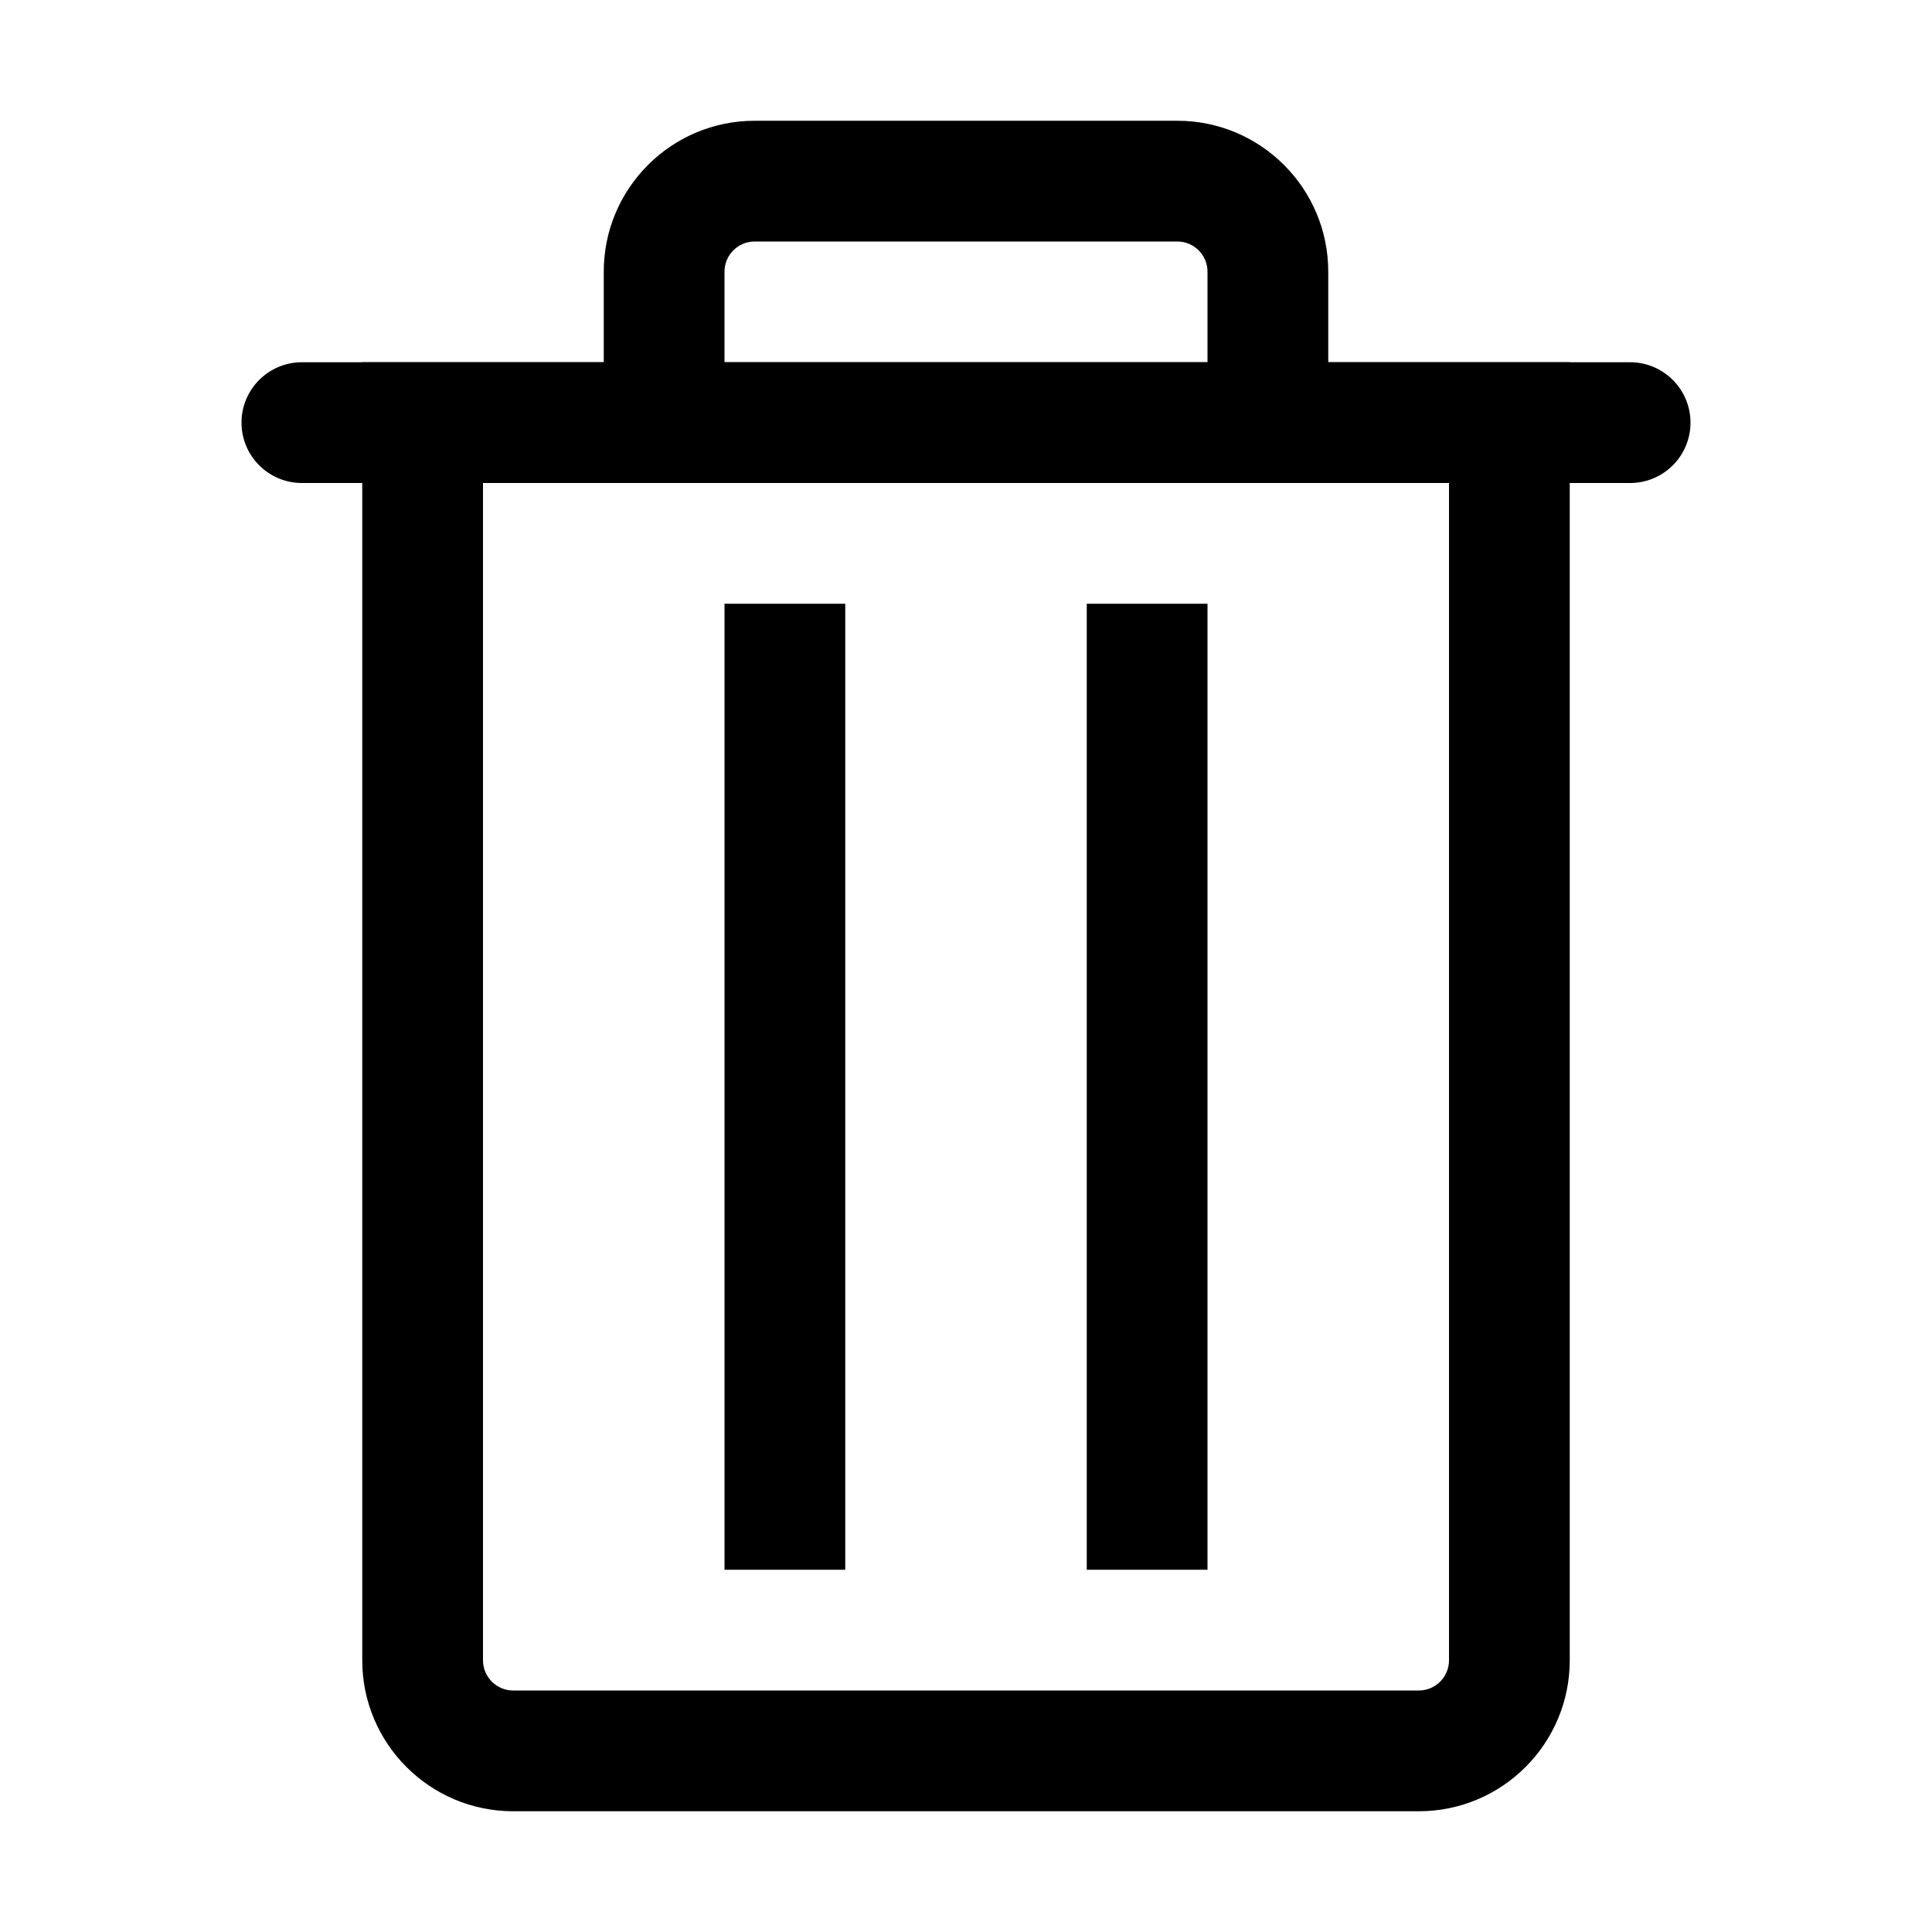
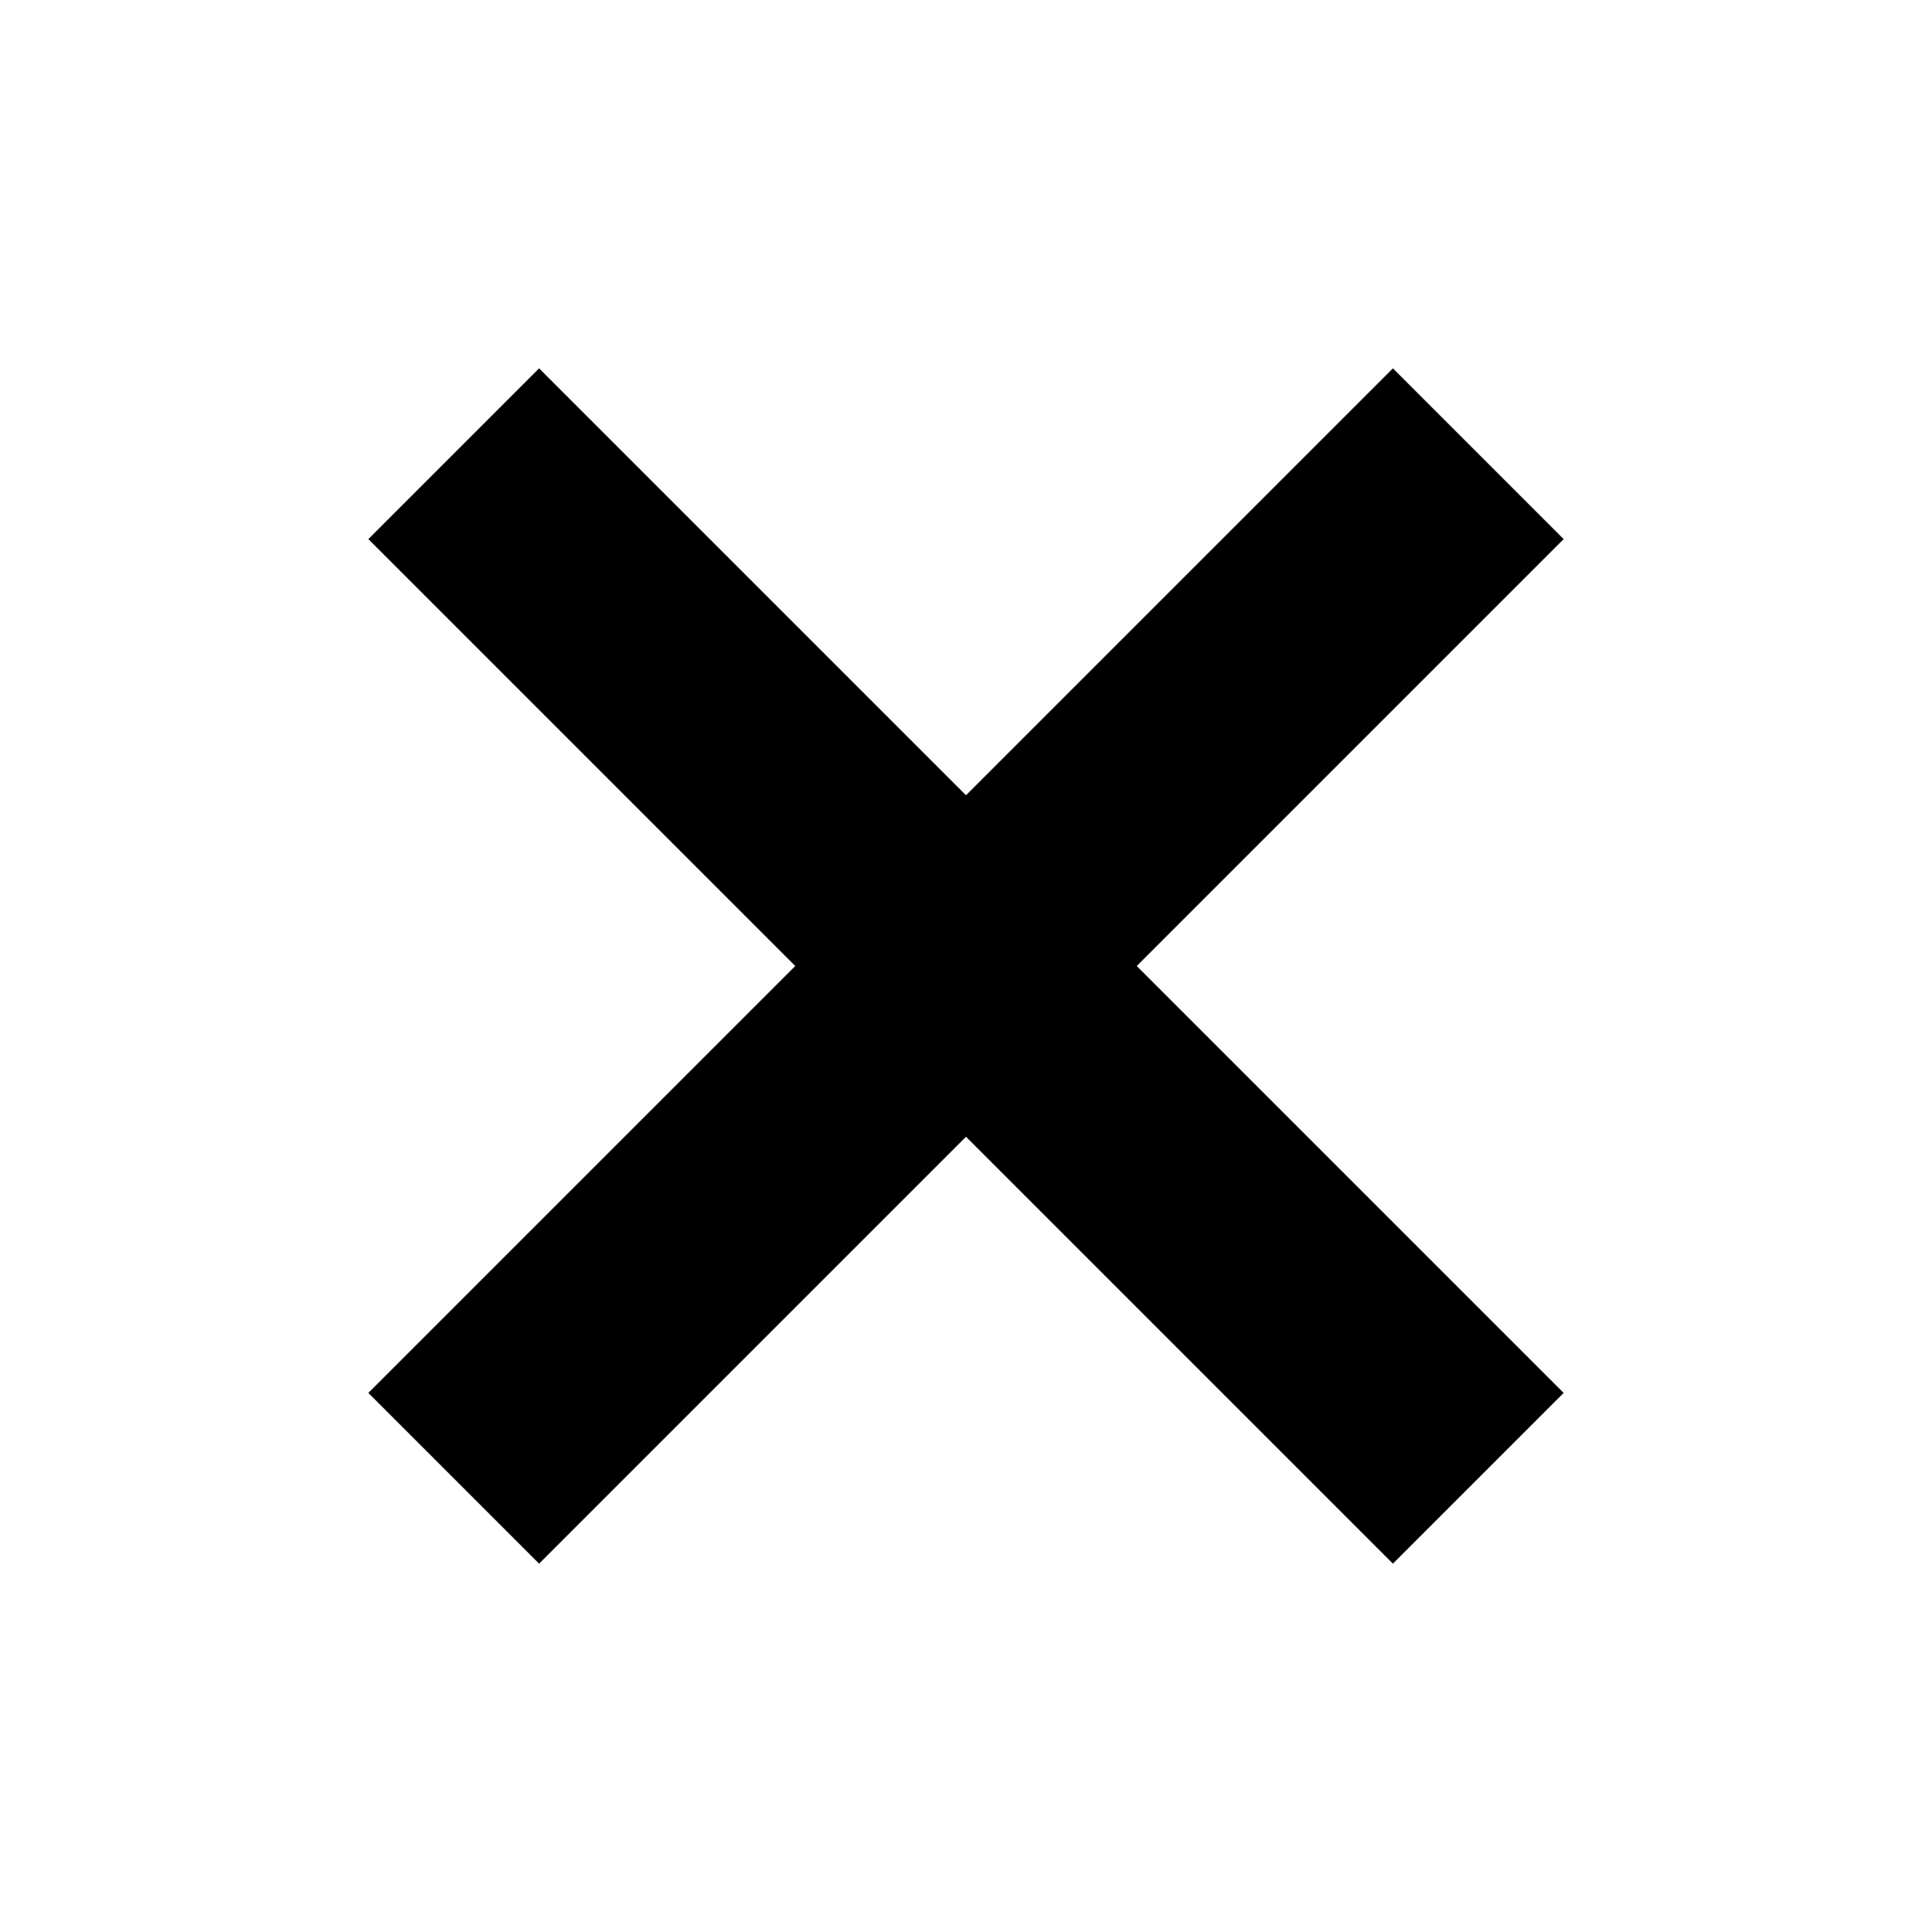
- <svg xmlns="http://www.w3.org/2000/svg" version="1.1" x="0px" y="0px" viewBox="0 0 16 16" enable-background="new 0 0 16 16" xml:space="preserve">
-   <g class="icon-color">
-     <polygon points="7,5 6,5 6,13 7,13  " />
-     <polygon points="10,5 9,5 9,13 10,13  " />
-     <path d="M13,3h-2V2.25C11,1.56,10.44,1,9.75,1h-3.5C5.56,1,5,1.56,5,2.25V3H3v10.75C3,14.44,3.56,15,4.25,15h7.5   c0.69,0,1.25-0.56,1.25-1.25V3z M6,2.25C6,2.112,6.112,2,6.25,2h3.5C9.888,2,10,2.112,10,2.25V3H6V2.25z M12,13.75   c0,0.138-0.112,0.25-0.25,0.25h-7.5C4.112,14,4,13.888,4,13.75V4h8V13.75z" />
-     <path d="M13.5,4h-11C2.224,4,2,3.776,2,3.5l0,0C2,3.224,2.224,3,2.5,3h11C13.776,3,14,3.224,14,3.5l0,0C14,3.776,13.776,4,13.5,4z" />
-   </g>
+ <svg xmlns="http://www.w3.org/2000/svg" x="0px" y="0px" width="16px" height="16px" viewBox="0 0 32 32">
+   <path fill="#000000" d="M18.828,16l7.071,7.071l-2.828,2.828L16,18.828l-7.071,7.071l-2.828-2.828L13.172,16L6.101,8.929 l2.828-2.828L16,13.172l7.071-7.071l2.828,2.828L18.828,16z" />
</svg>
